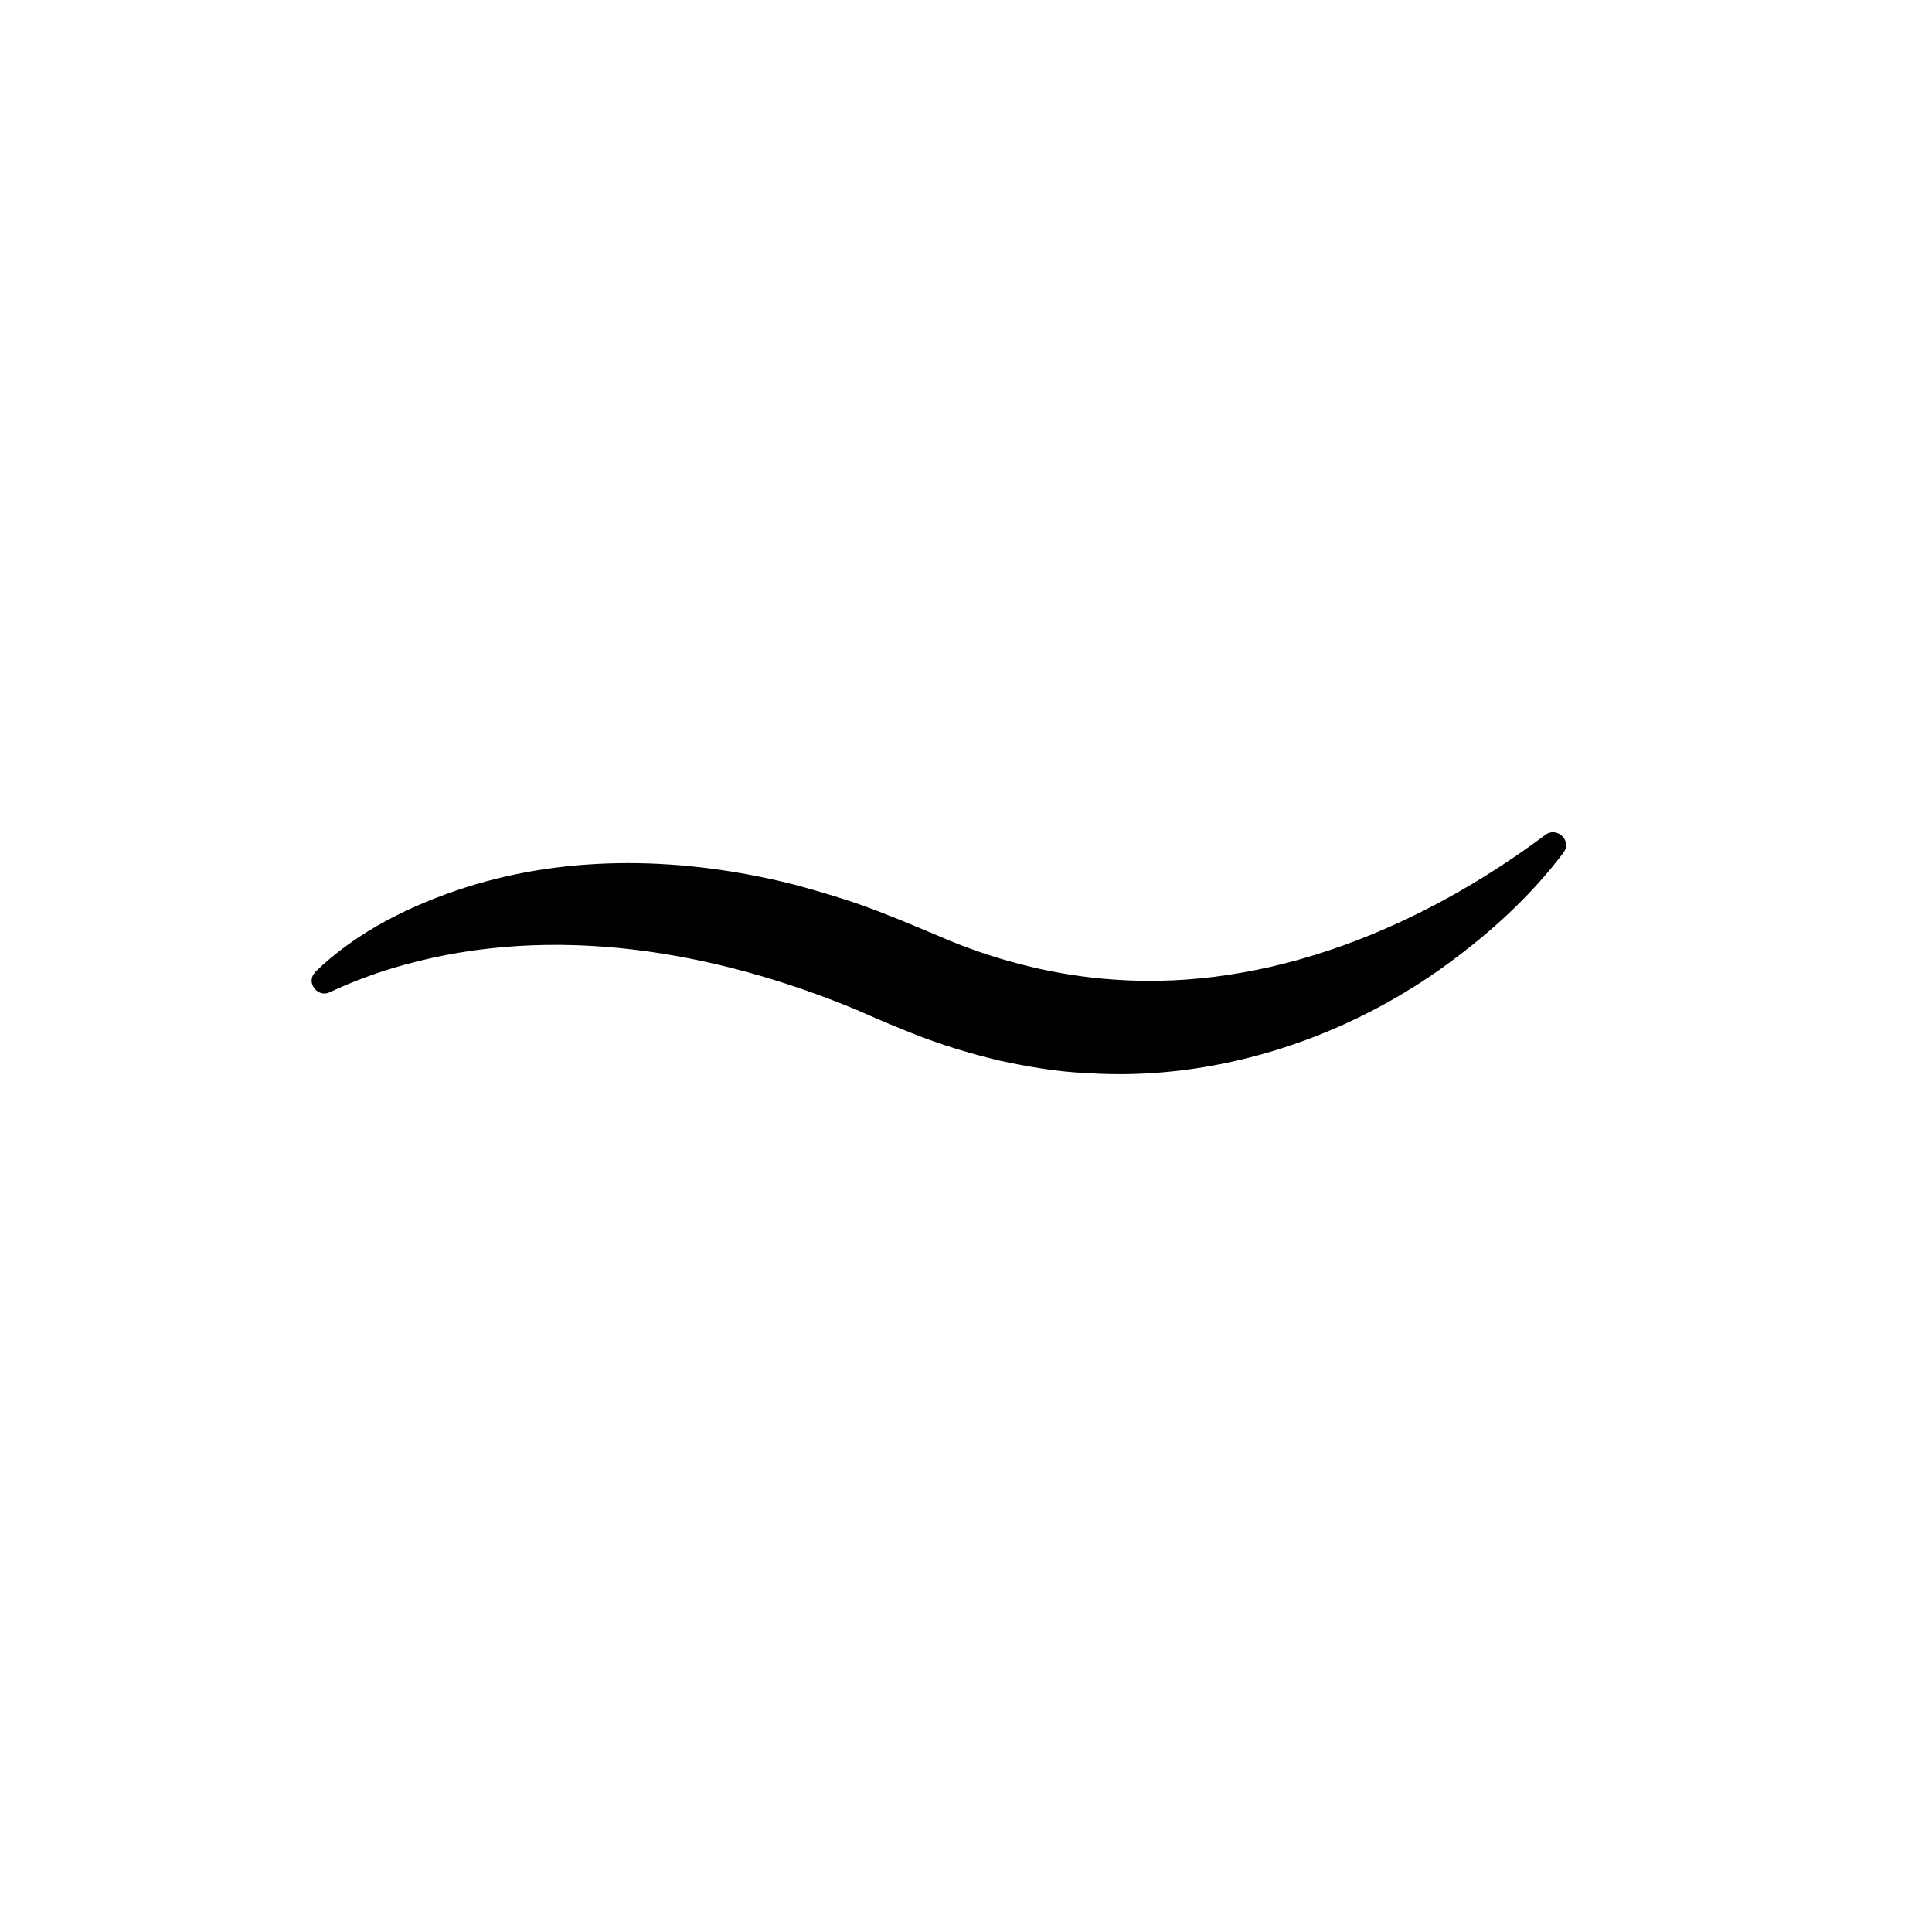
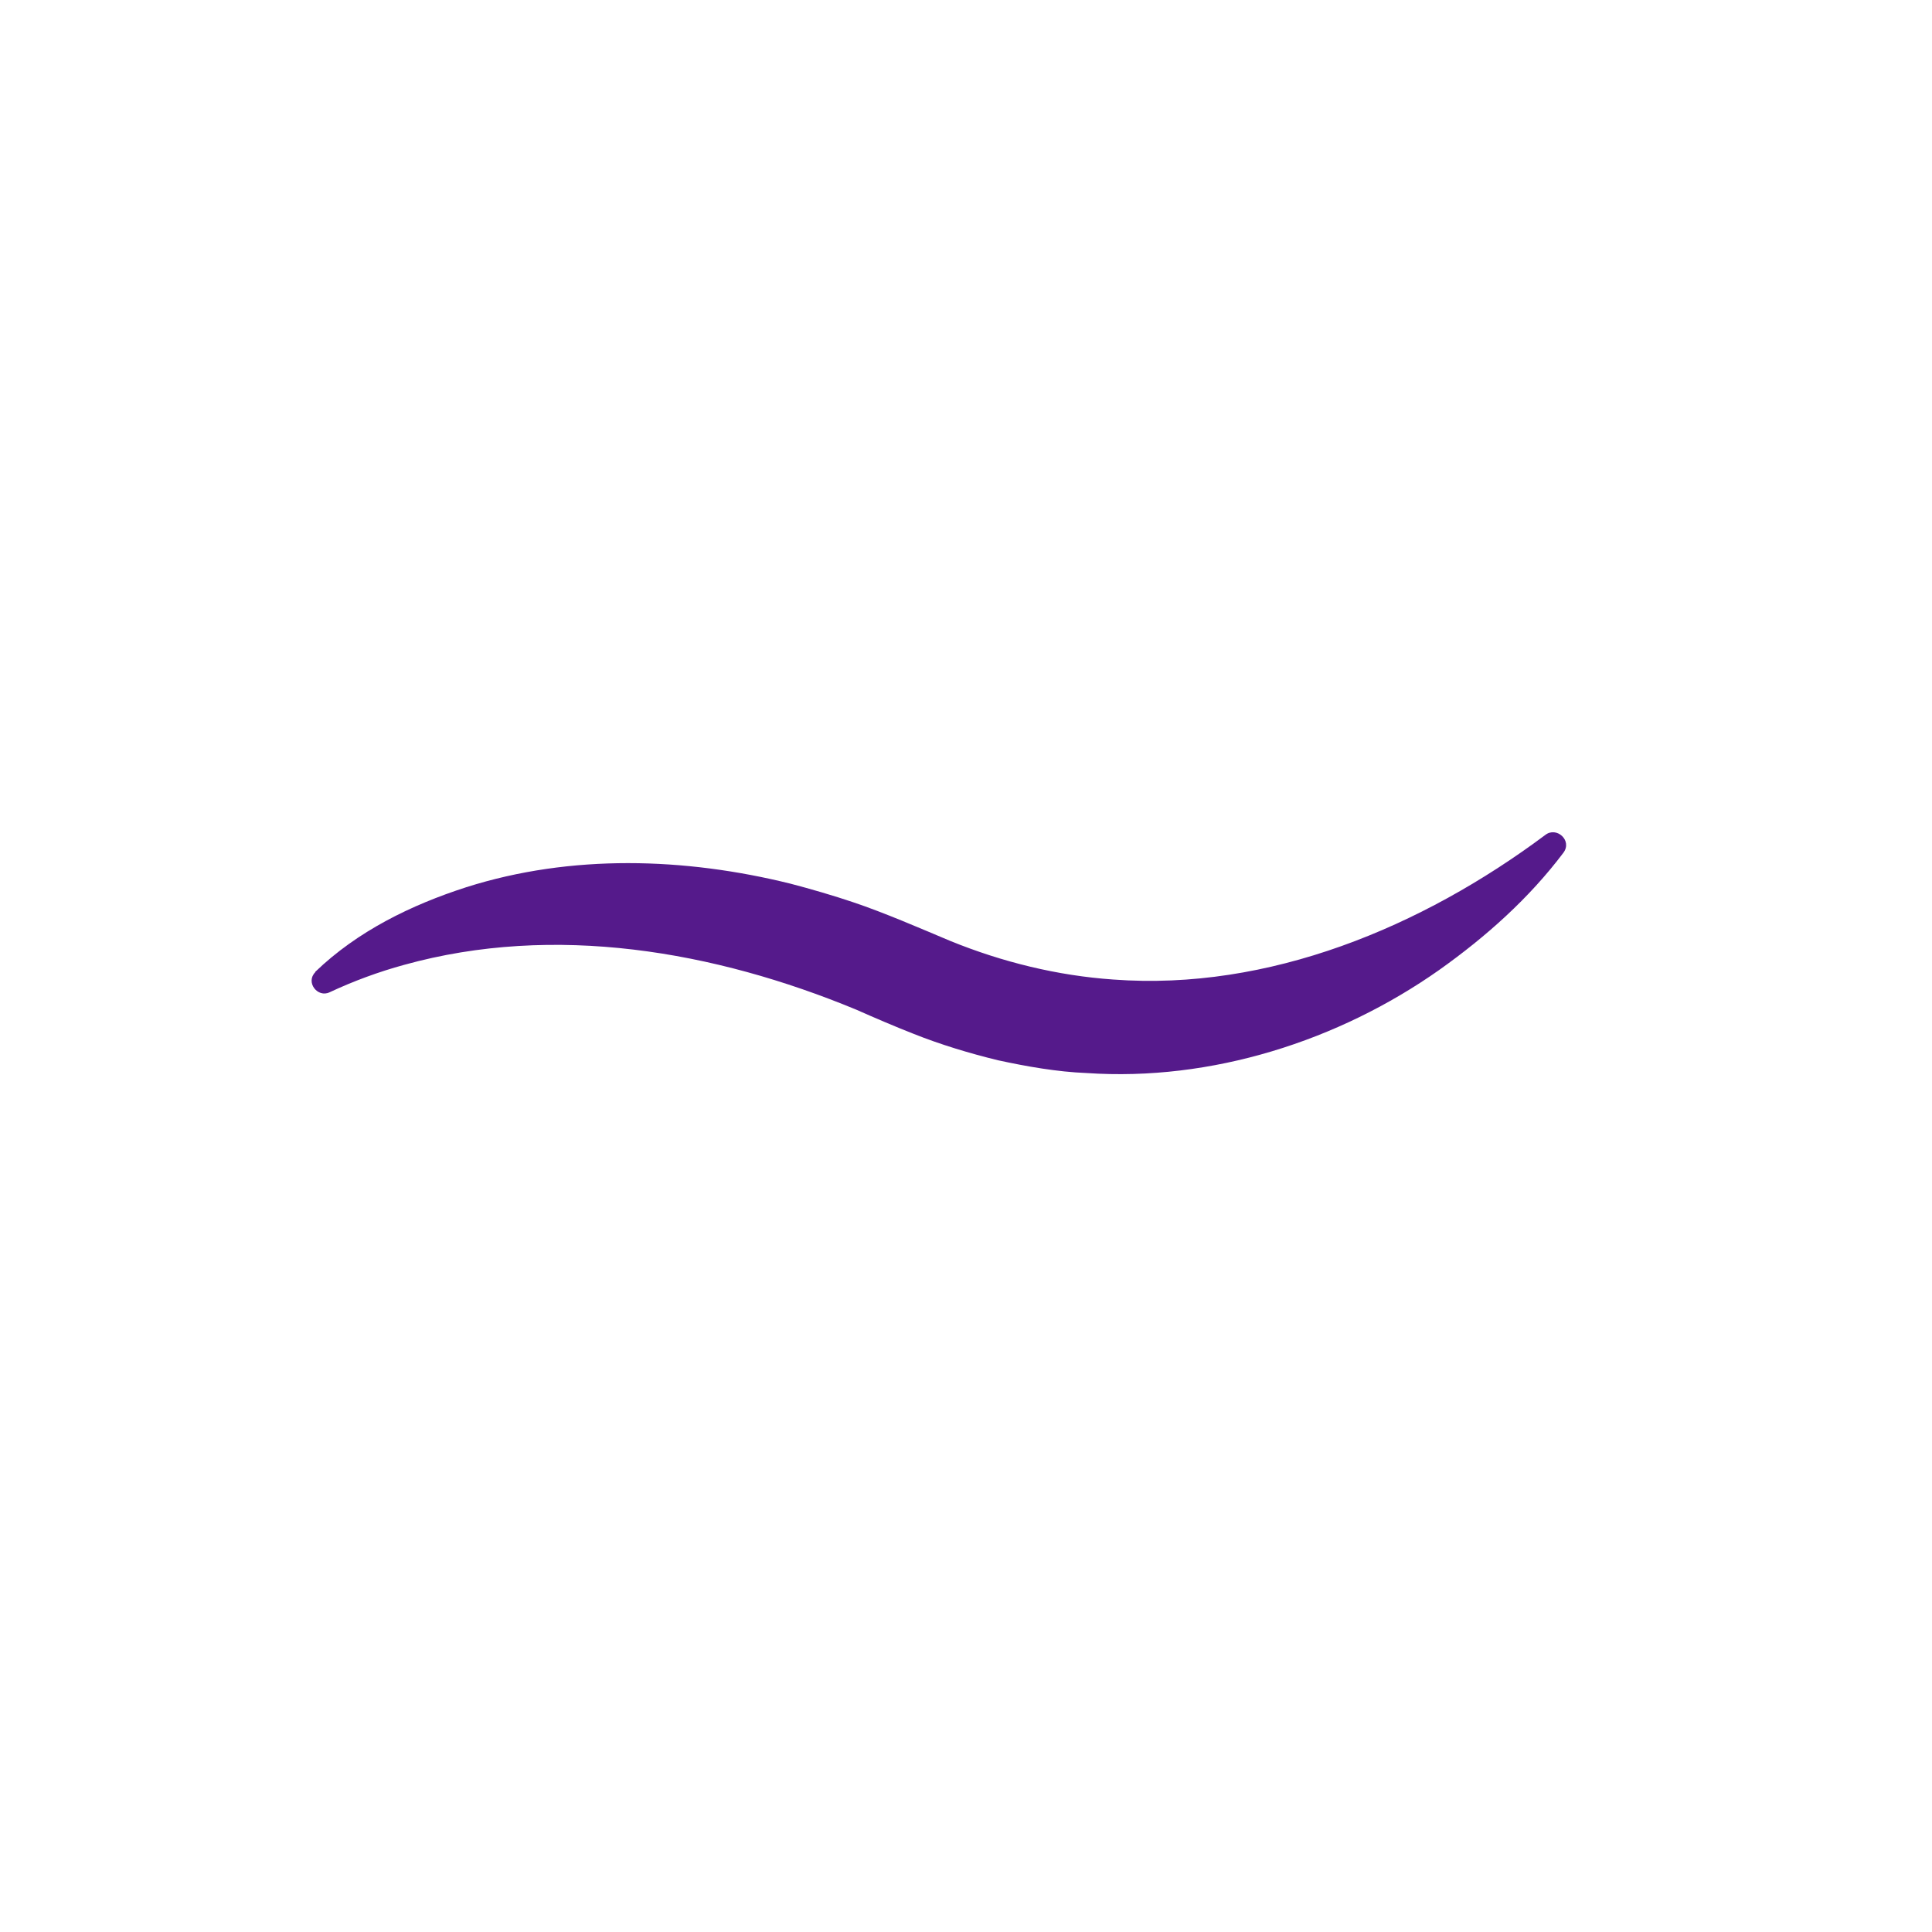
<svg viewBox="0 0 500 500">
-   <path style="fill:#000" d="M81.6,251.5c10.9-10.5,24.8-17.3,39.1-21.9,27.1-8.6,56.5-7.7,83.9-.9,5,1.3,11.2,3.1,16.2,4.8,7.8,2.6,17.5,6.8,25.1,10,13.5,5.5,27.8,9,42.2,10,40.3,3,79.9-13.6,111.8-37.4,2.9-2.3,7.1,1.4,4.7,4.6-8.9,11.8-20,21.7-32.1,30.3-26.1,18.4-59,28.9-91.3,26.7-7.6-.3-15.5-1.7-22.9-3.3-7.4-1.8-15-4.1-22-6.9-4.6-1.8-10.2-4.2-14.7-6.2-36.7-15.2-78.1-22.4-117-11.6-6.6,1.8-13.1,4.2-19.3,7.1-3.1,1.5-6.3-2.6-3.7-5.2h0Z" />
+   <path style="fill:#551A8B" d="M81.6,251.5c10.9-10.5,24.8-17.3,39.1-21.9,27.1-8.6,56.5-7.7,83.9-.9,5,1.3,11.2,3.1,16.2,4.8,7.8,2.6,17.5,6.8,25.1,10,13.5,5.5,27.8,9,42.2,10,40.3,3,79.9-13.6,111.8-37.4,2.9-2.3,7.1,1.4,4.7,4.6-8.9,11.8-20,21.7-32.1,30.3-26.1,18.4-59,28.9-91.3,26.7-7.6-.3-15.5-1.7-22.9-3.3-7.4-1.8-15-4.1-22-6.9-4.6-1.8-10.2-4.2-14.7-6.2-36.7-15.2-78.1-22.4-117-11.6-6.6,1.8-13.1,4.2-19.3,7.1-3.1,1.5-6.3-2.6-3.7-5.2h0Z" />
</svg>
